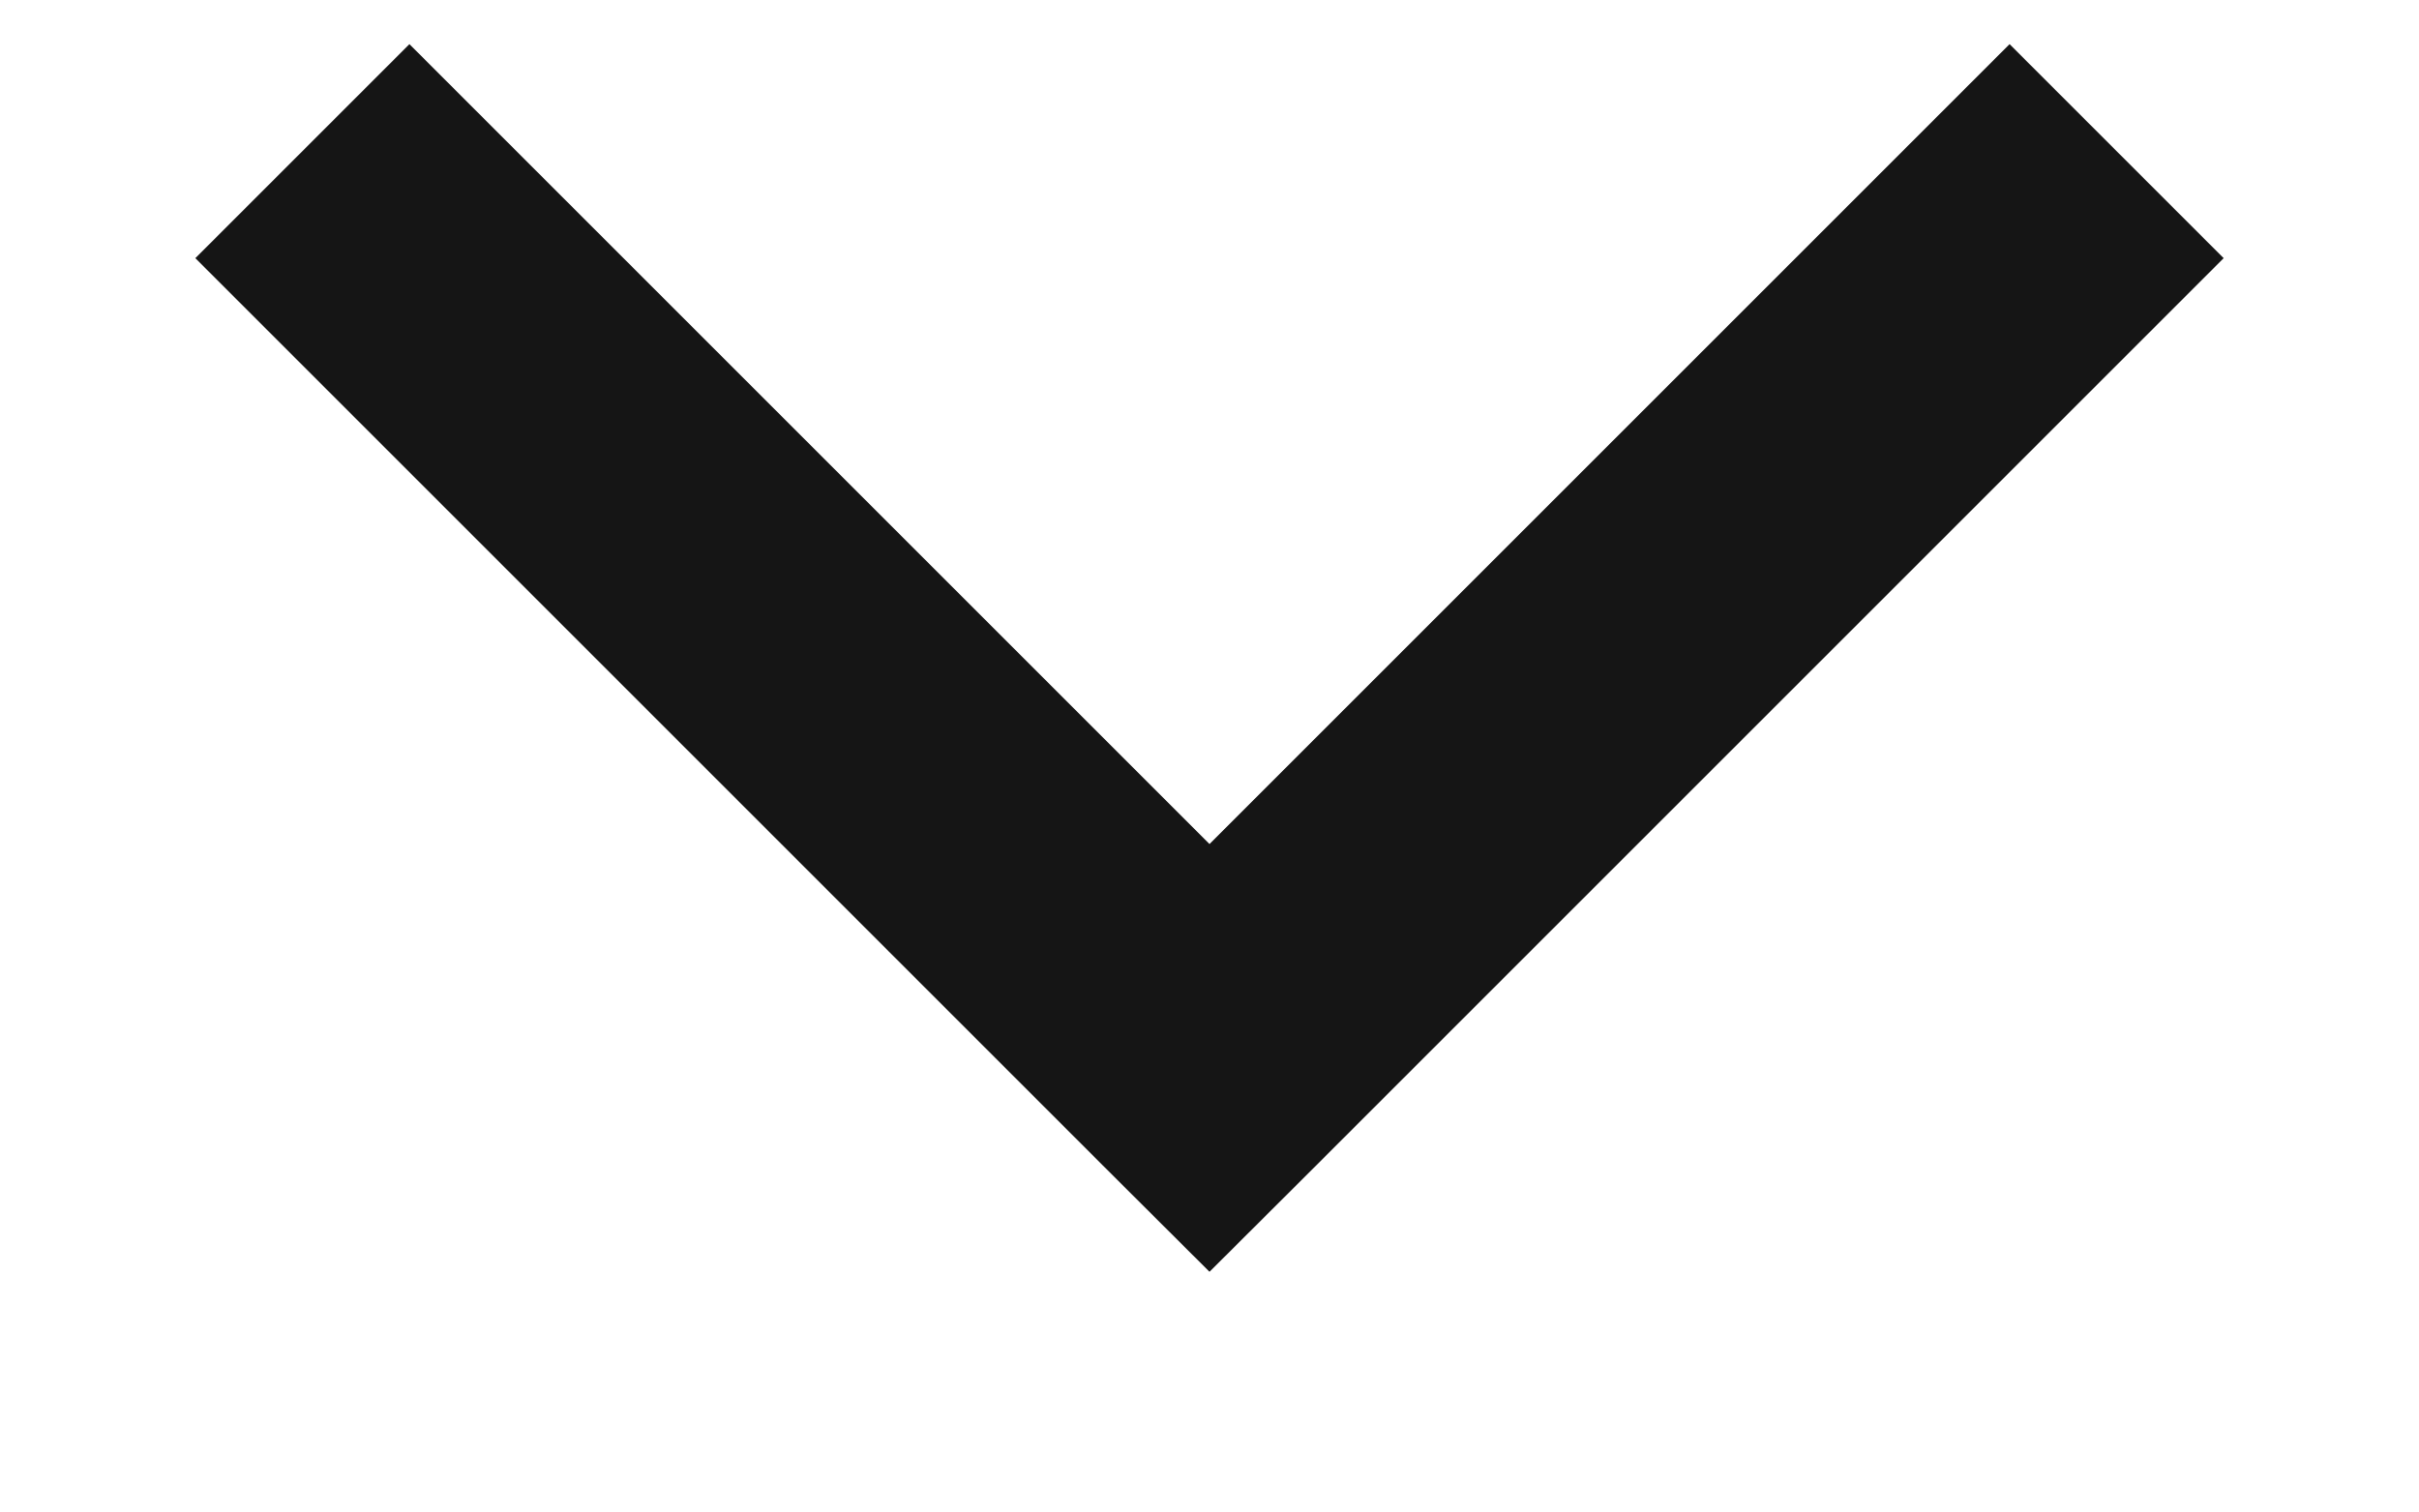
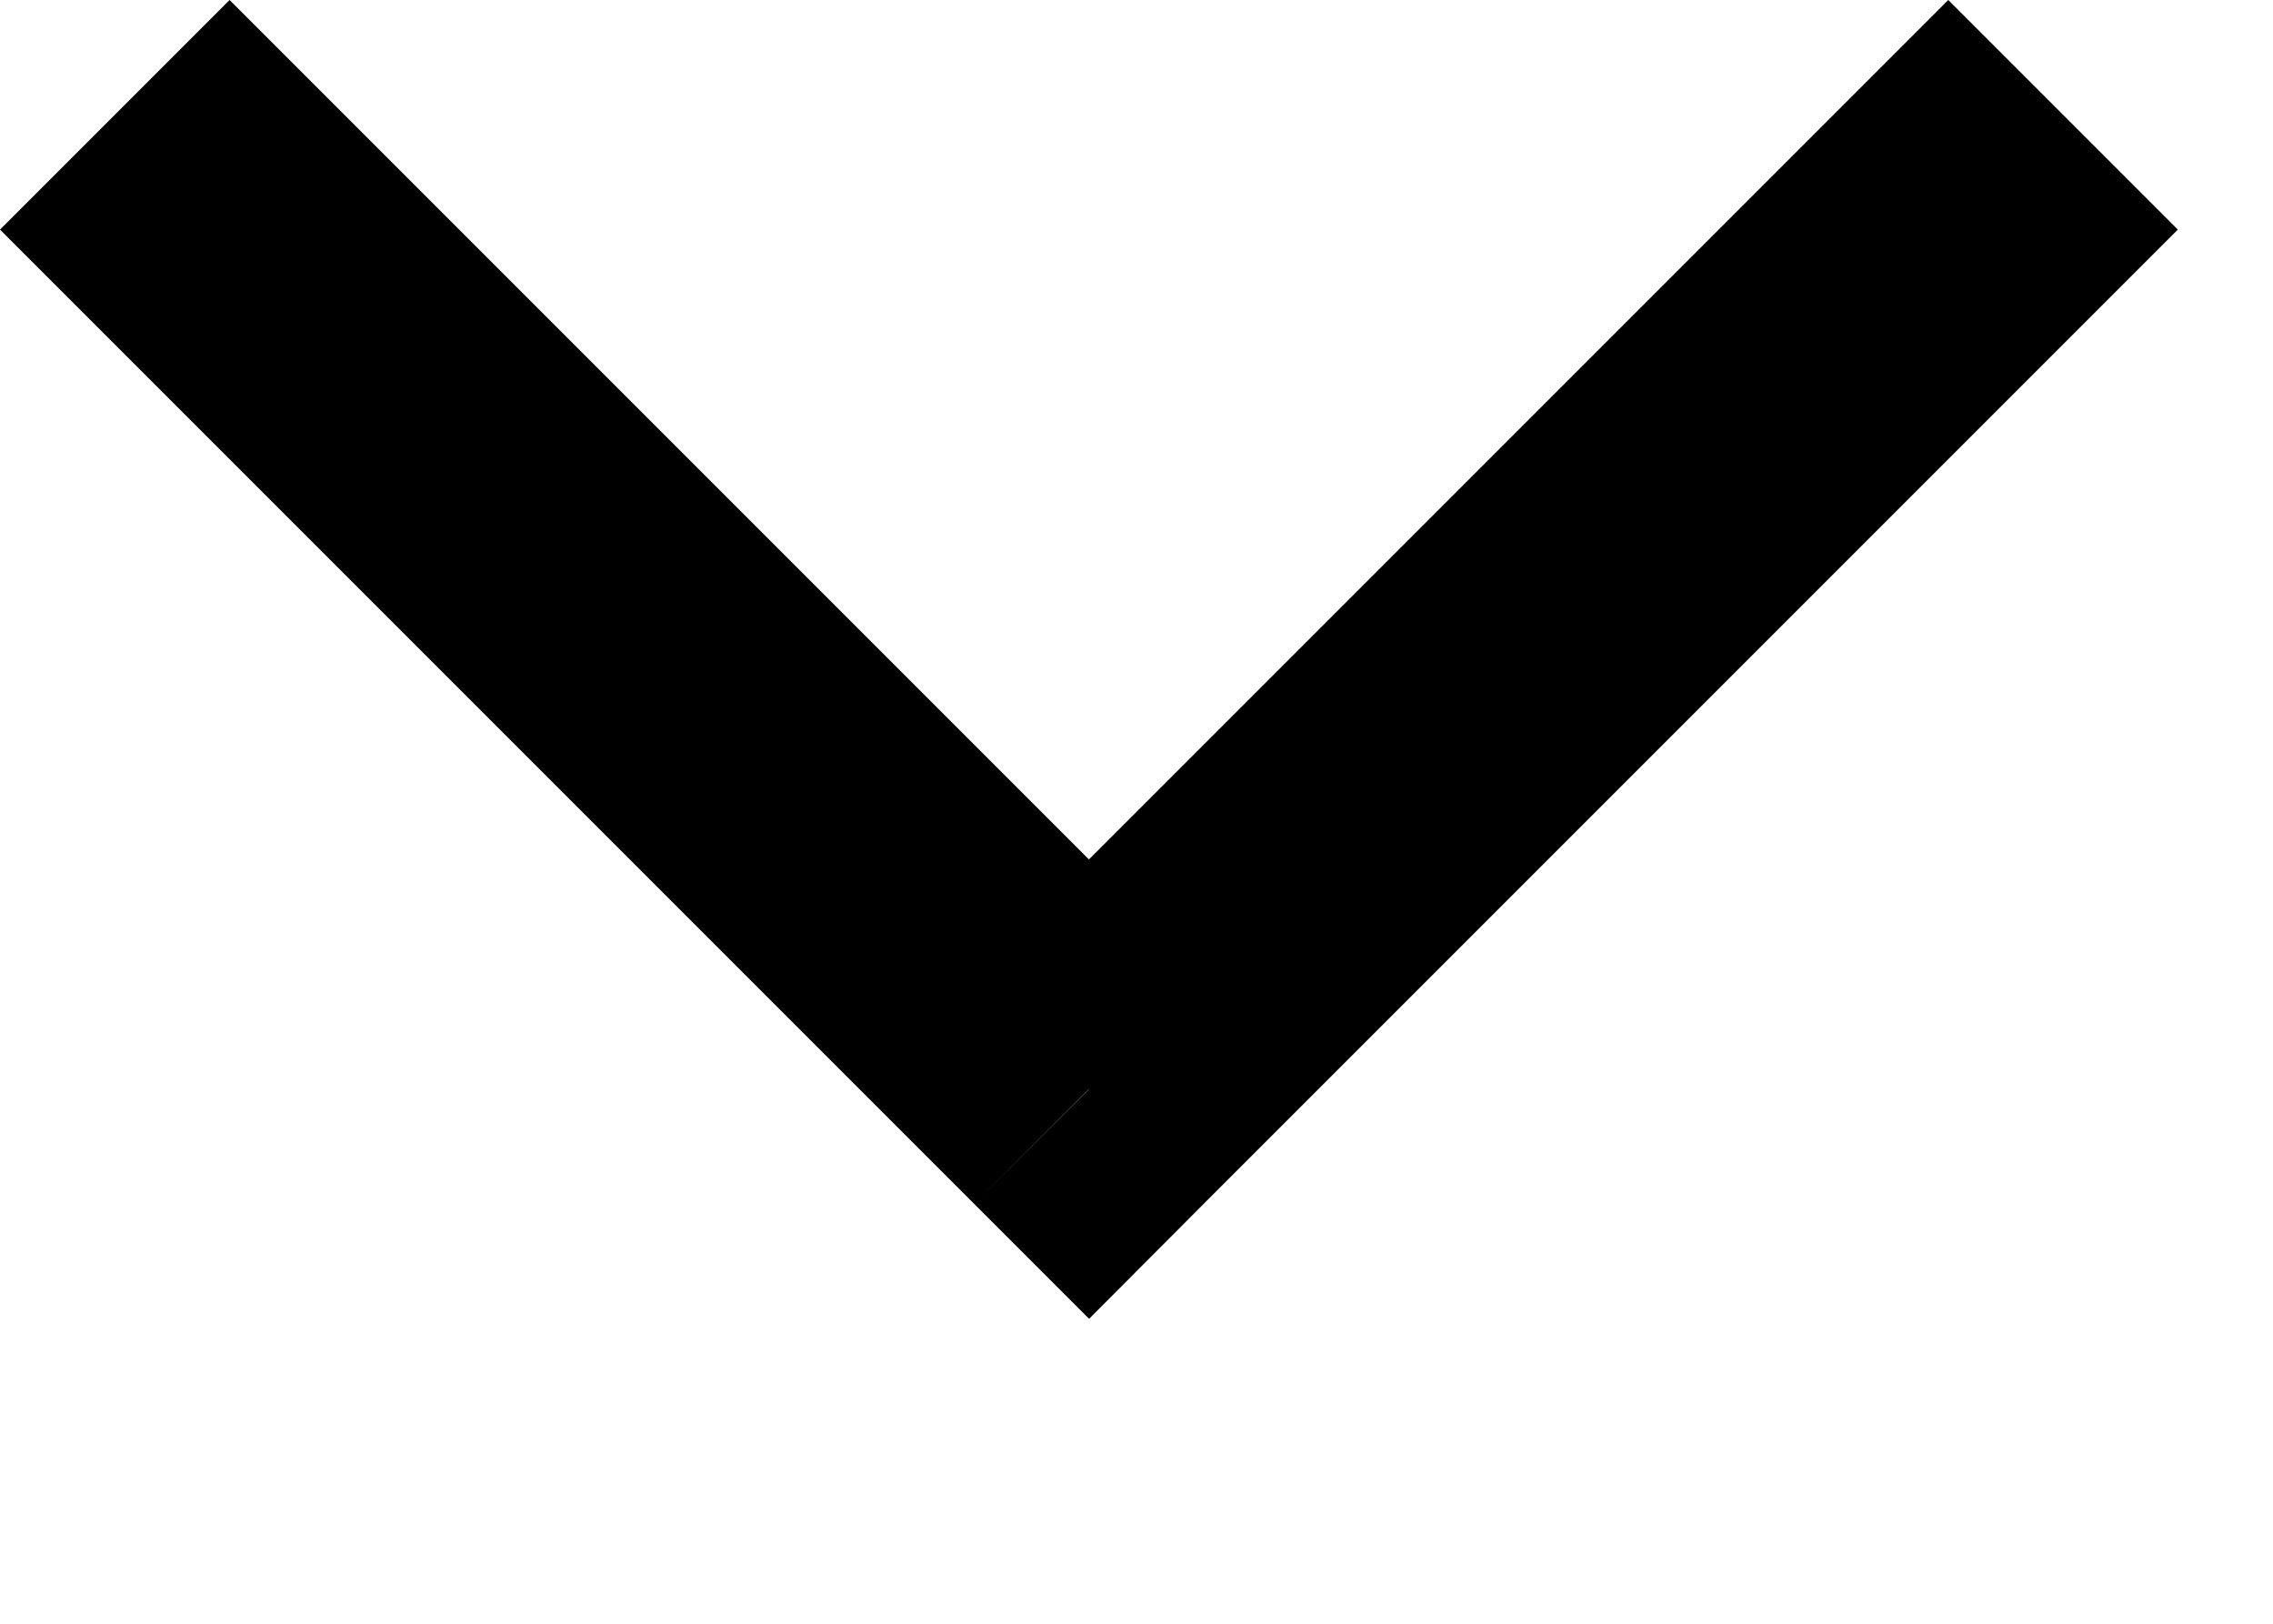
- <svg xmlns="http://www.w3.org/2000/svg" width="8" height="5" viewBox="0 0 8 5" fill="none">
-   <path d="M4 3.5L3.646 3.854L4 4.207L4.354 3.854L4 3.5ZM0.646 0.854L3.646 3.854L4.354 3.146L1.354 0.146L0.646 0.854ZM4.354 3.854L7.354 0.854L6.646 0.146L3.646 3.146L4.354 3.854Z" fill="#151515" />
+ <svg xmlns="http://www.w3.org/2000/svg" width="7" height="5" viewBox="0 0 7 5" fill="none">
+   <path d="M3.354 3.354L3 3.707L3.354 4.061L3.707 3.707L3.354 3.354ZM0 0.707L3 3.707L3.707 3L0.707 0L0 0.707ZM3.707 3.707L6.707 0.707L6 0L3 3L3.707 3.707Z" fill="black" />
</svg>
